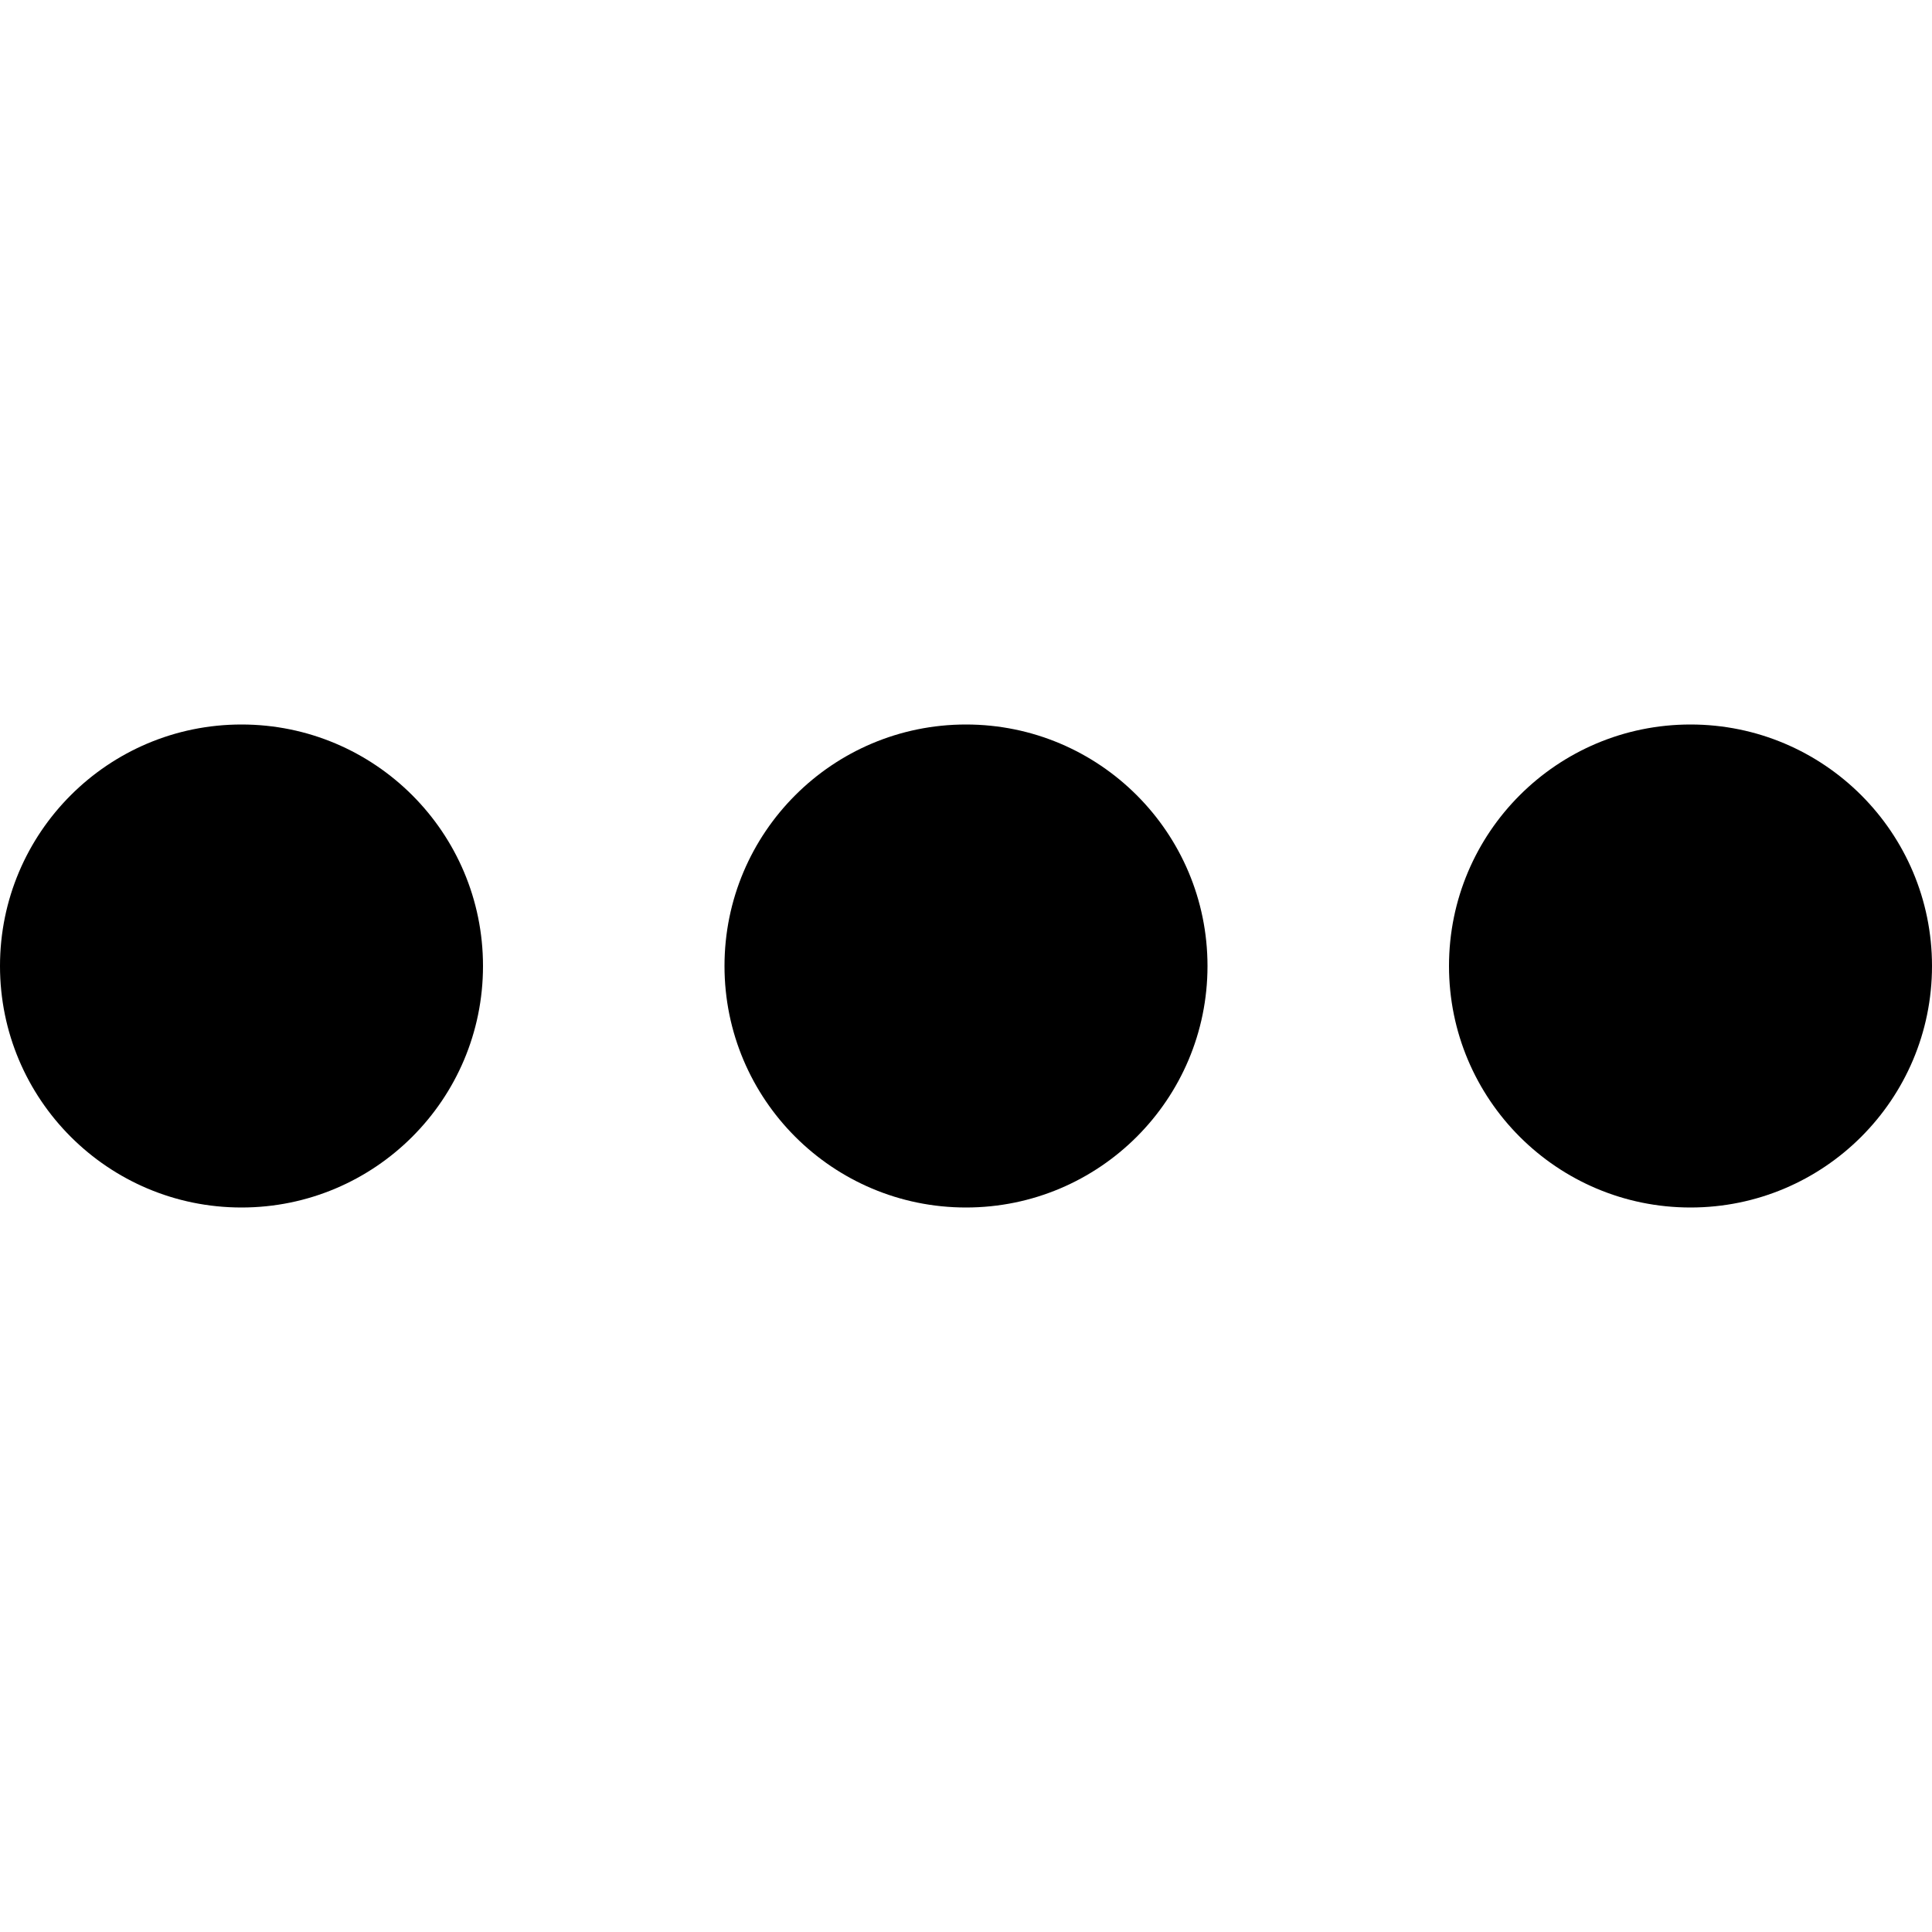
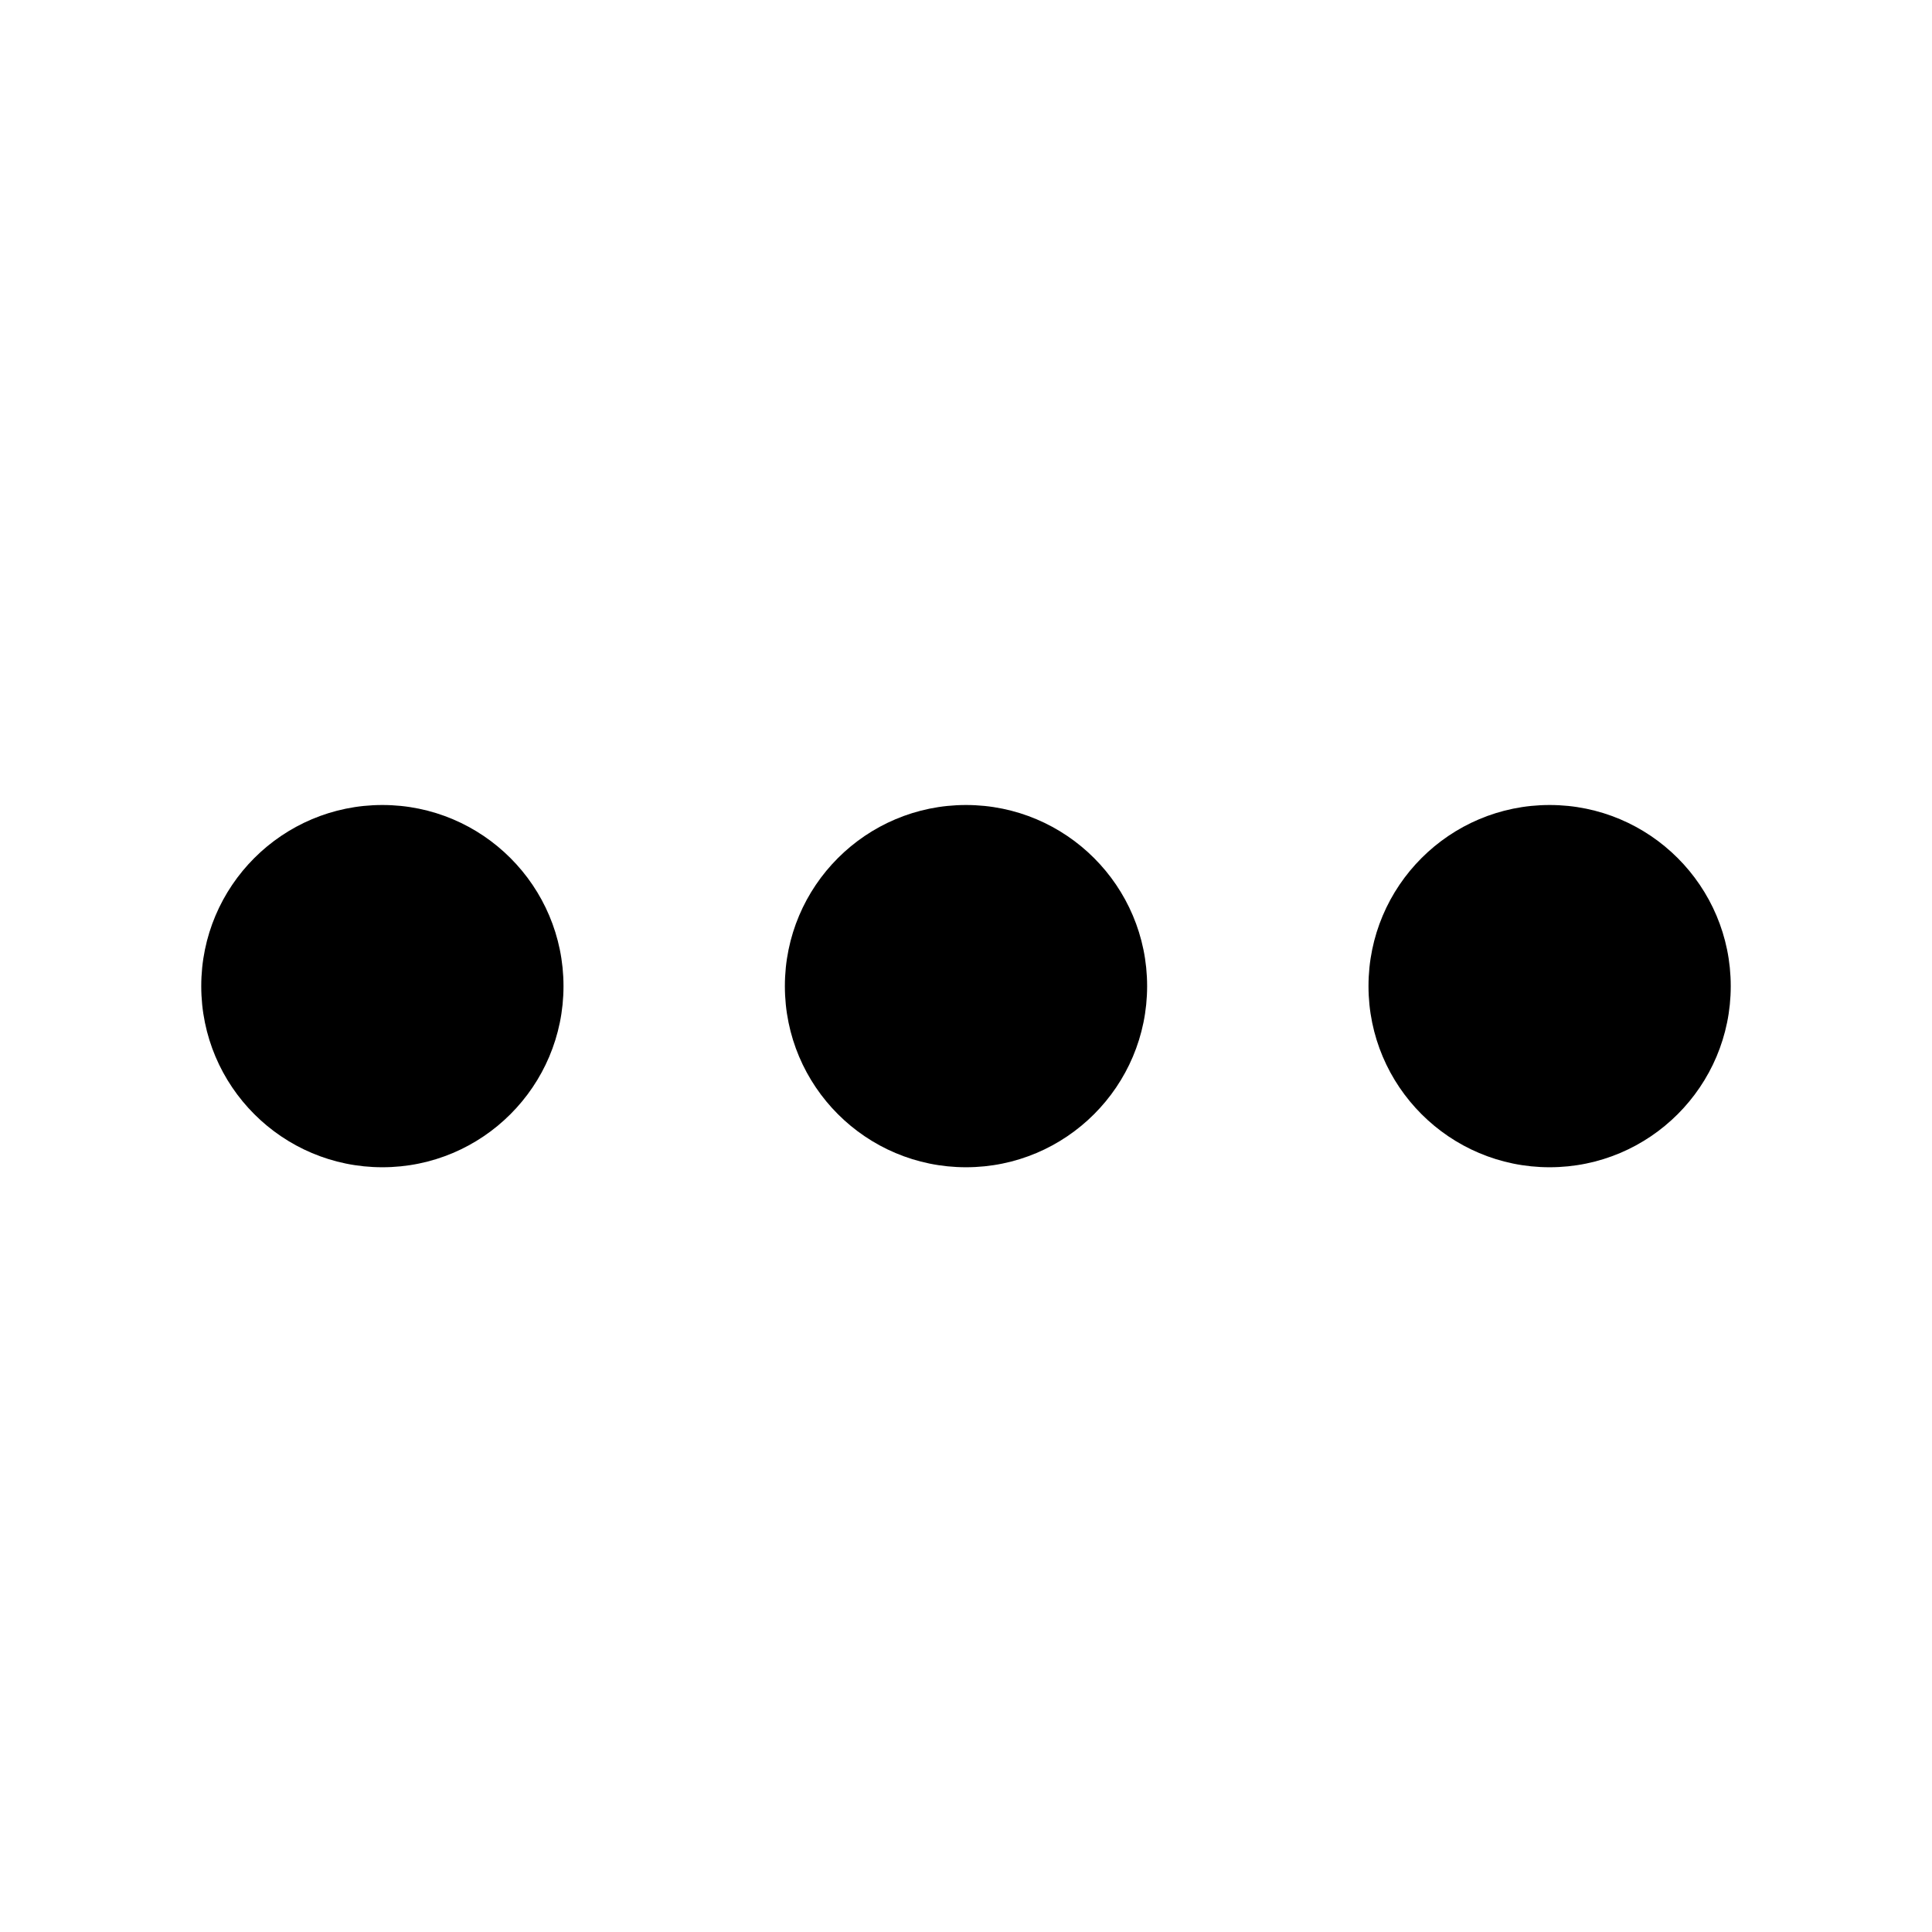
<svg xmlns="http://www.w3.org/2000/svg" width="48px" height="48px" viewBox="0 0 48 48" version="1.1">
  <defs />
  <g id="fill" stroke="none" stroke-width="1" fill="none" fill-rule="evenodd">
    <g id="menu-circle-fill-horizontal" fill="#000000">
-       <circle id="Oval-9" cx="6" cy="24" r="6" />
-       <circle id="Oval-9" cx="24" cy="24" r="6" />
-       <circle id="Oval-9" cx="42" cy="24" r="6" />
+       <path d="M9.5,29 C11.985,29 14,26.985 14,24.5 C14,22.015 11.985,20 9.5,20 C7.015,20 5,22.015 5,24.5 C5,26.985 7.015,29 9.5,29 Z M24,29 C26.485,29 28.5,26.985 28.5,24.5 C28.5,22.015 26.485,20 24,20 C21.515,20 19.5,22.015 19.5,24.5 C19.5,26.985 21.515,29 24,29 Z M38.5,29 C40.985,29 43,26.985 43,24.5 C43,22.015 40.985,20 38.5,20 C36.015,20 34,22.015 34,24.5 C34,26.985 36.015,29 38.5,29 Z" id="Combined-Shape" />
    </g>
  </g>
</svg>
